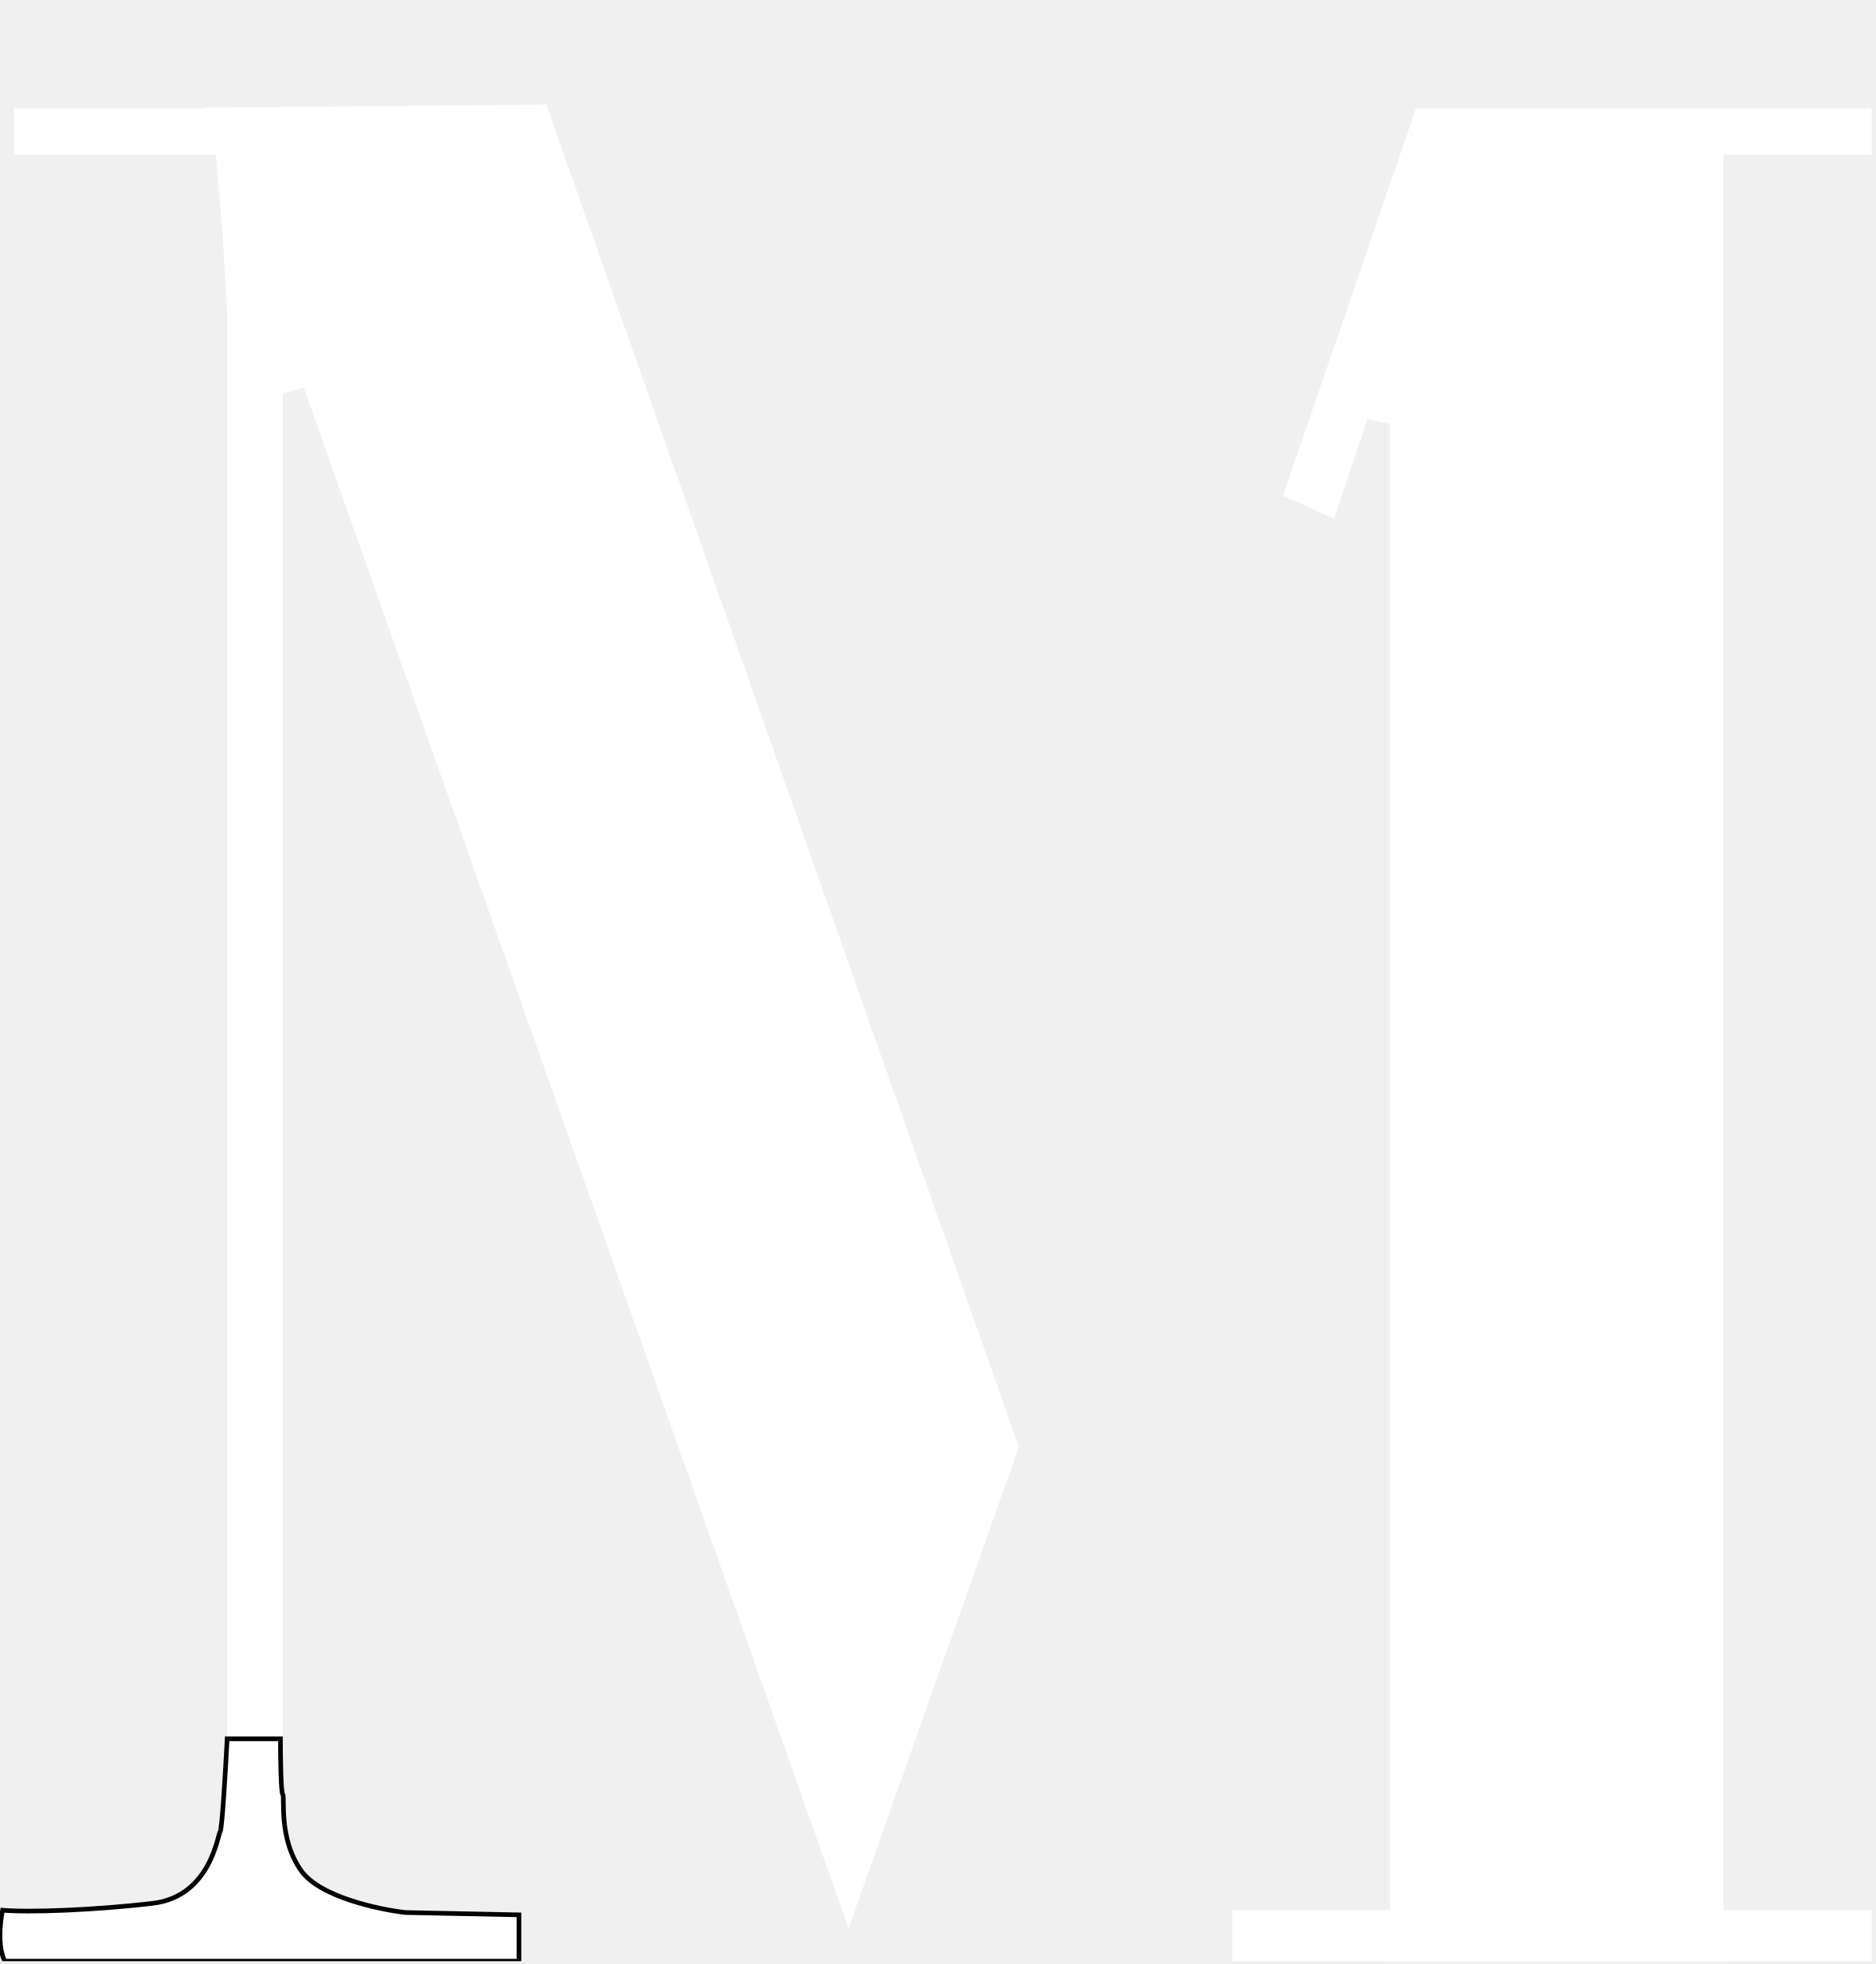
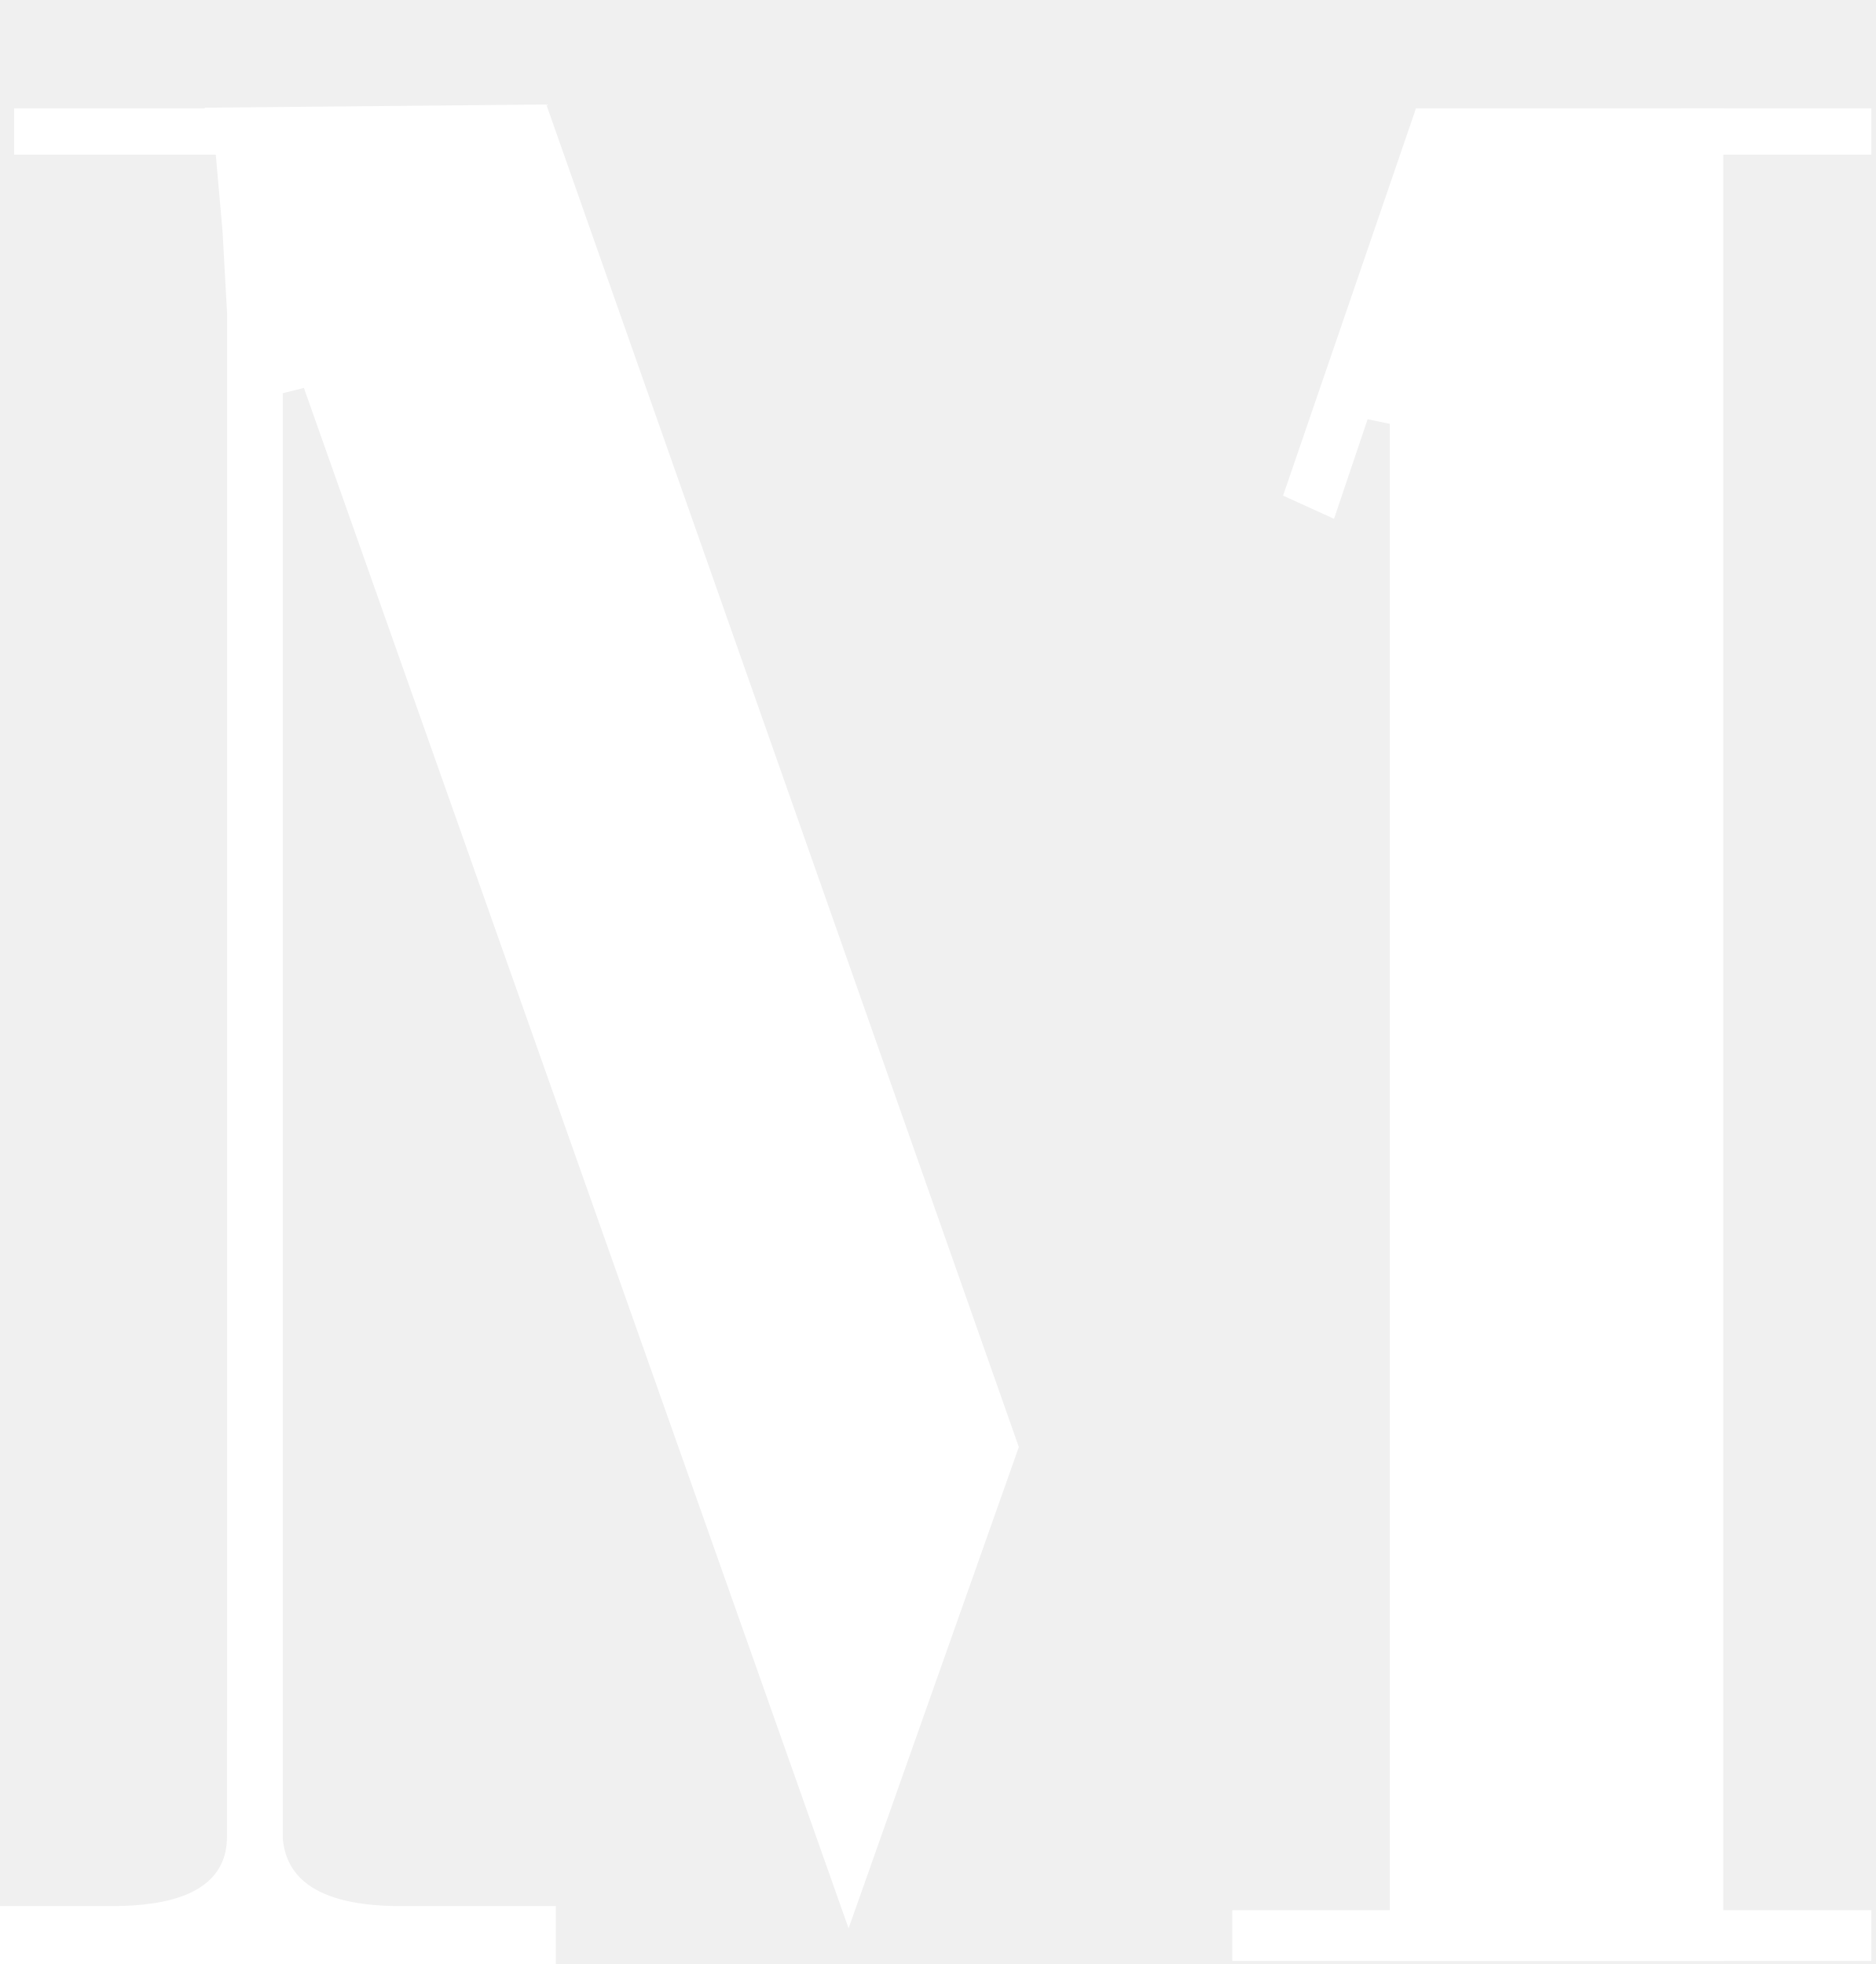
<svg xmlns="http://www.w3.org/2000/svg" width="405" height="424" viewBox="0 0 405 424" fill="none">
-   <g clip-path="url(#clip0_7_16)">
-     <path d="M305.694 23.388H310.54H316H372.04V423.388H300.04V99.5L300.04 91.5L295.256 90.5L288 112L277 107L299.135 42.5L305.694 23.388Z" fill="white" />
-     <path d="M44.04 23.388H61.04L61.54 69.388L67.04 83.388L61.04 84.888V423.388H49.04V67.888L48.04 49.888L46.54 32.888L44.04 23.388Z" fill="white" />
-     <path d="M44.215 23.249L117.94 22.558L219.953 312.391L211.072 337.5L183.197 416.3L44.215 23.249Z" fill="white" />
-     <path d="M47.54 395.388C47.94 394.988 48.707 381.888 49.04 375.388H60.54C60.54 379.222 60.64 386.988 61.04 387.388C61.54 387.888 60.04 396.888 65.04 403.888C69.04 409.488 81.707 412.222 87.54 412.888L112.04 413.388V423.388H1.04C-0.96 419.555 0.54 412.388 0.54 412.388C6.04 412.888 20.54 412.388 33.04 410.888C45.54 409.388 47.04 395.888 47.54 395.388Z" fill="white" stroke="black" />
-     <rect x="266.04" y="412.388" width="138" height="11" fill="white" />
-     <rect x="363.04" y="23.388" width="41" height="10" fill="white" />
-     <rect x="3.04" y="23.388" width="70" height="10" fill="white" />
+   <g clip-path="url(#clip0_11_2)">
+     <mask id="mask0_11_2" style="mask-type:luminance" maskUnits="userSpaceOnUse" x="0" y="0" width="405" height="424">
+       <path d="M404.04 0H0V423.39H404.04V0Z" fill="white" />
+     </mask>
+     <g mask="url(#mask0_11_2)">
+       <path d="M305.694 23.388H310.54H316H372.04V423.388H300.04V99.5V91.5L295.256 90.5L288 112L277 107L299.135 42.5L305.694 23.388Z" fill="white" />
+       <path d="M44.04 23.388H61.04L61.54 69.388L67.04 83.388L61.04 84.888V423.388H49.04V67.888L48.04 49.888L46.54 32.888L44.04 23.388Z" fill="white" />
+       <path d="M44.215 23.249L117.94 22.558L219.953 312.391L211.072 337.5L183.197 416.3L44.215 23.249Z" fill="white" />
+       <path d="M404.04 412.388H266.04V423.388H404.04V412.388Z" fill="white" />
+       <path d="M404.04 23.388H363.04V33.388H404.04V23.388Z" fill="white" />
+       <path d="M73.04 23.388H3.04V33.388H73.04V23.388Z" fill="white" />
+     </g>
+     <path d="M60.5 396.5V374H49.5V396.5C49.5 411.386 31.5 412 23.5 412H-1.5V425H119.5V412H86.5C64.602 412 61 403 60.5 396.5Z" fill="white" stroke="white" />
  </g>
  <defs>
-     <clipPath id="clip0_7_16">
-       <rect width="404.04" height="423.39" fill="white" />
+     <clipPath id="clip0_11_2">
+       <rect width="405" height="424" fill="white" />
    </clipPath>
  </defs>
</svg>
